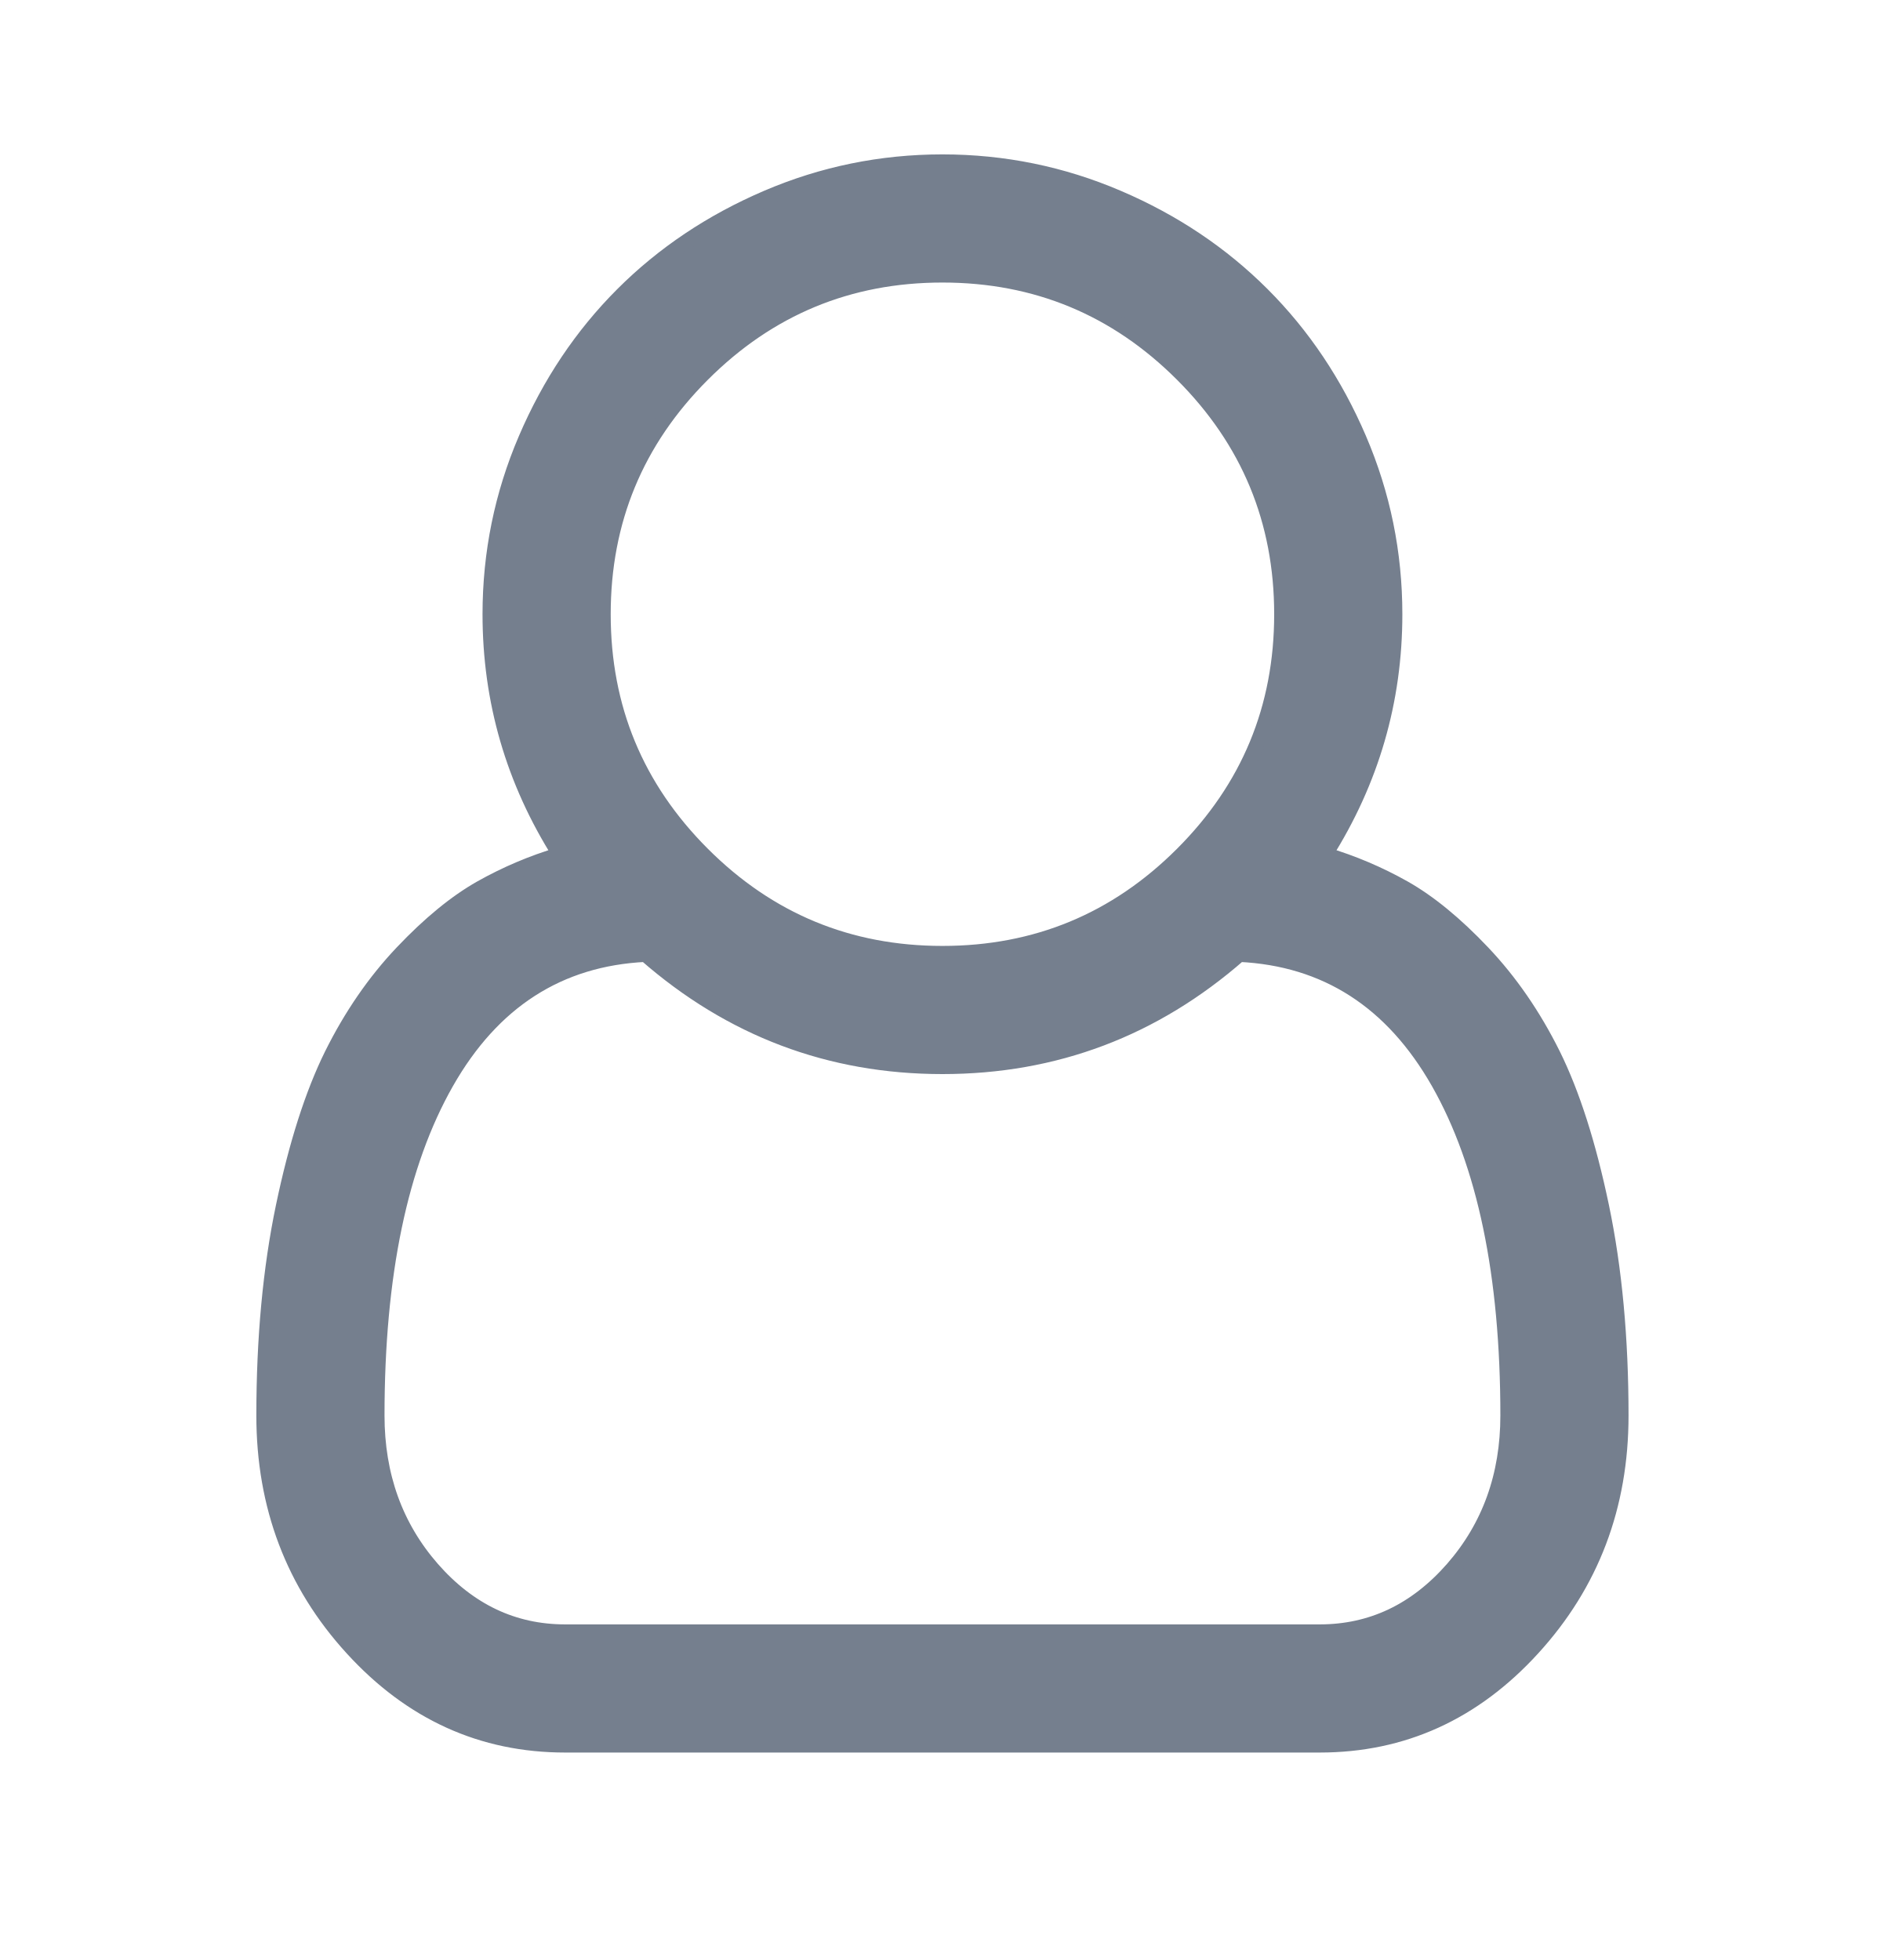
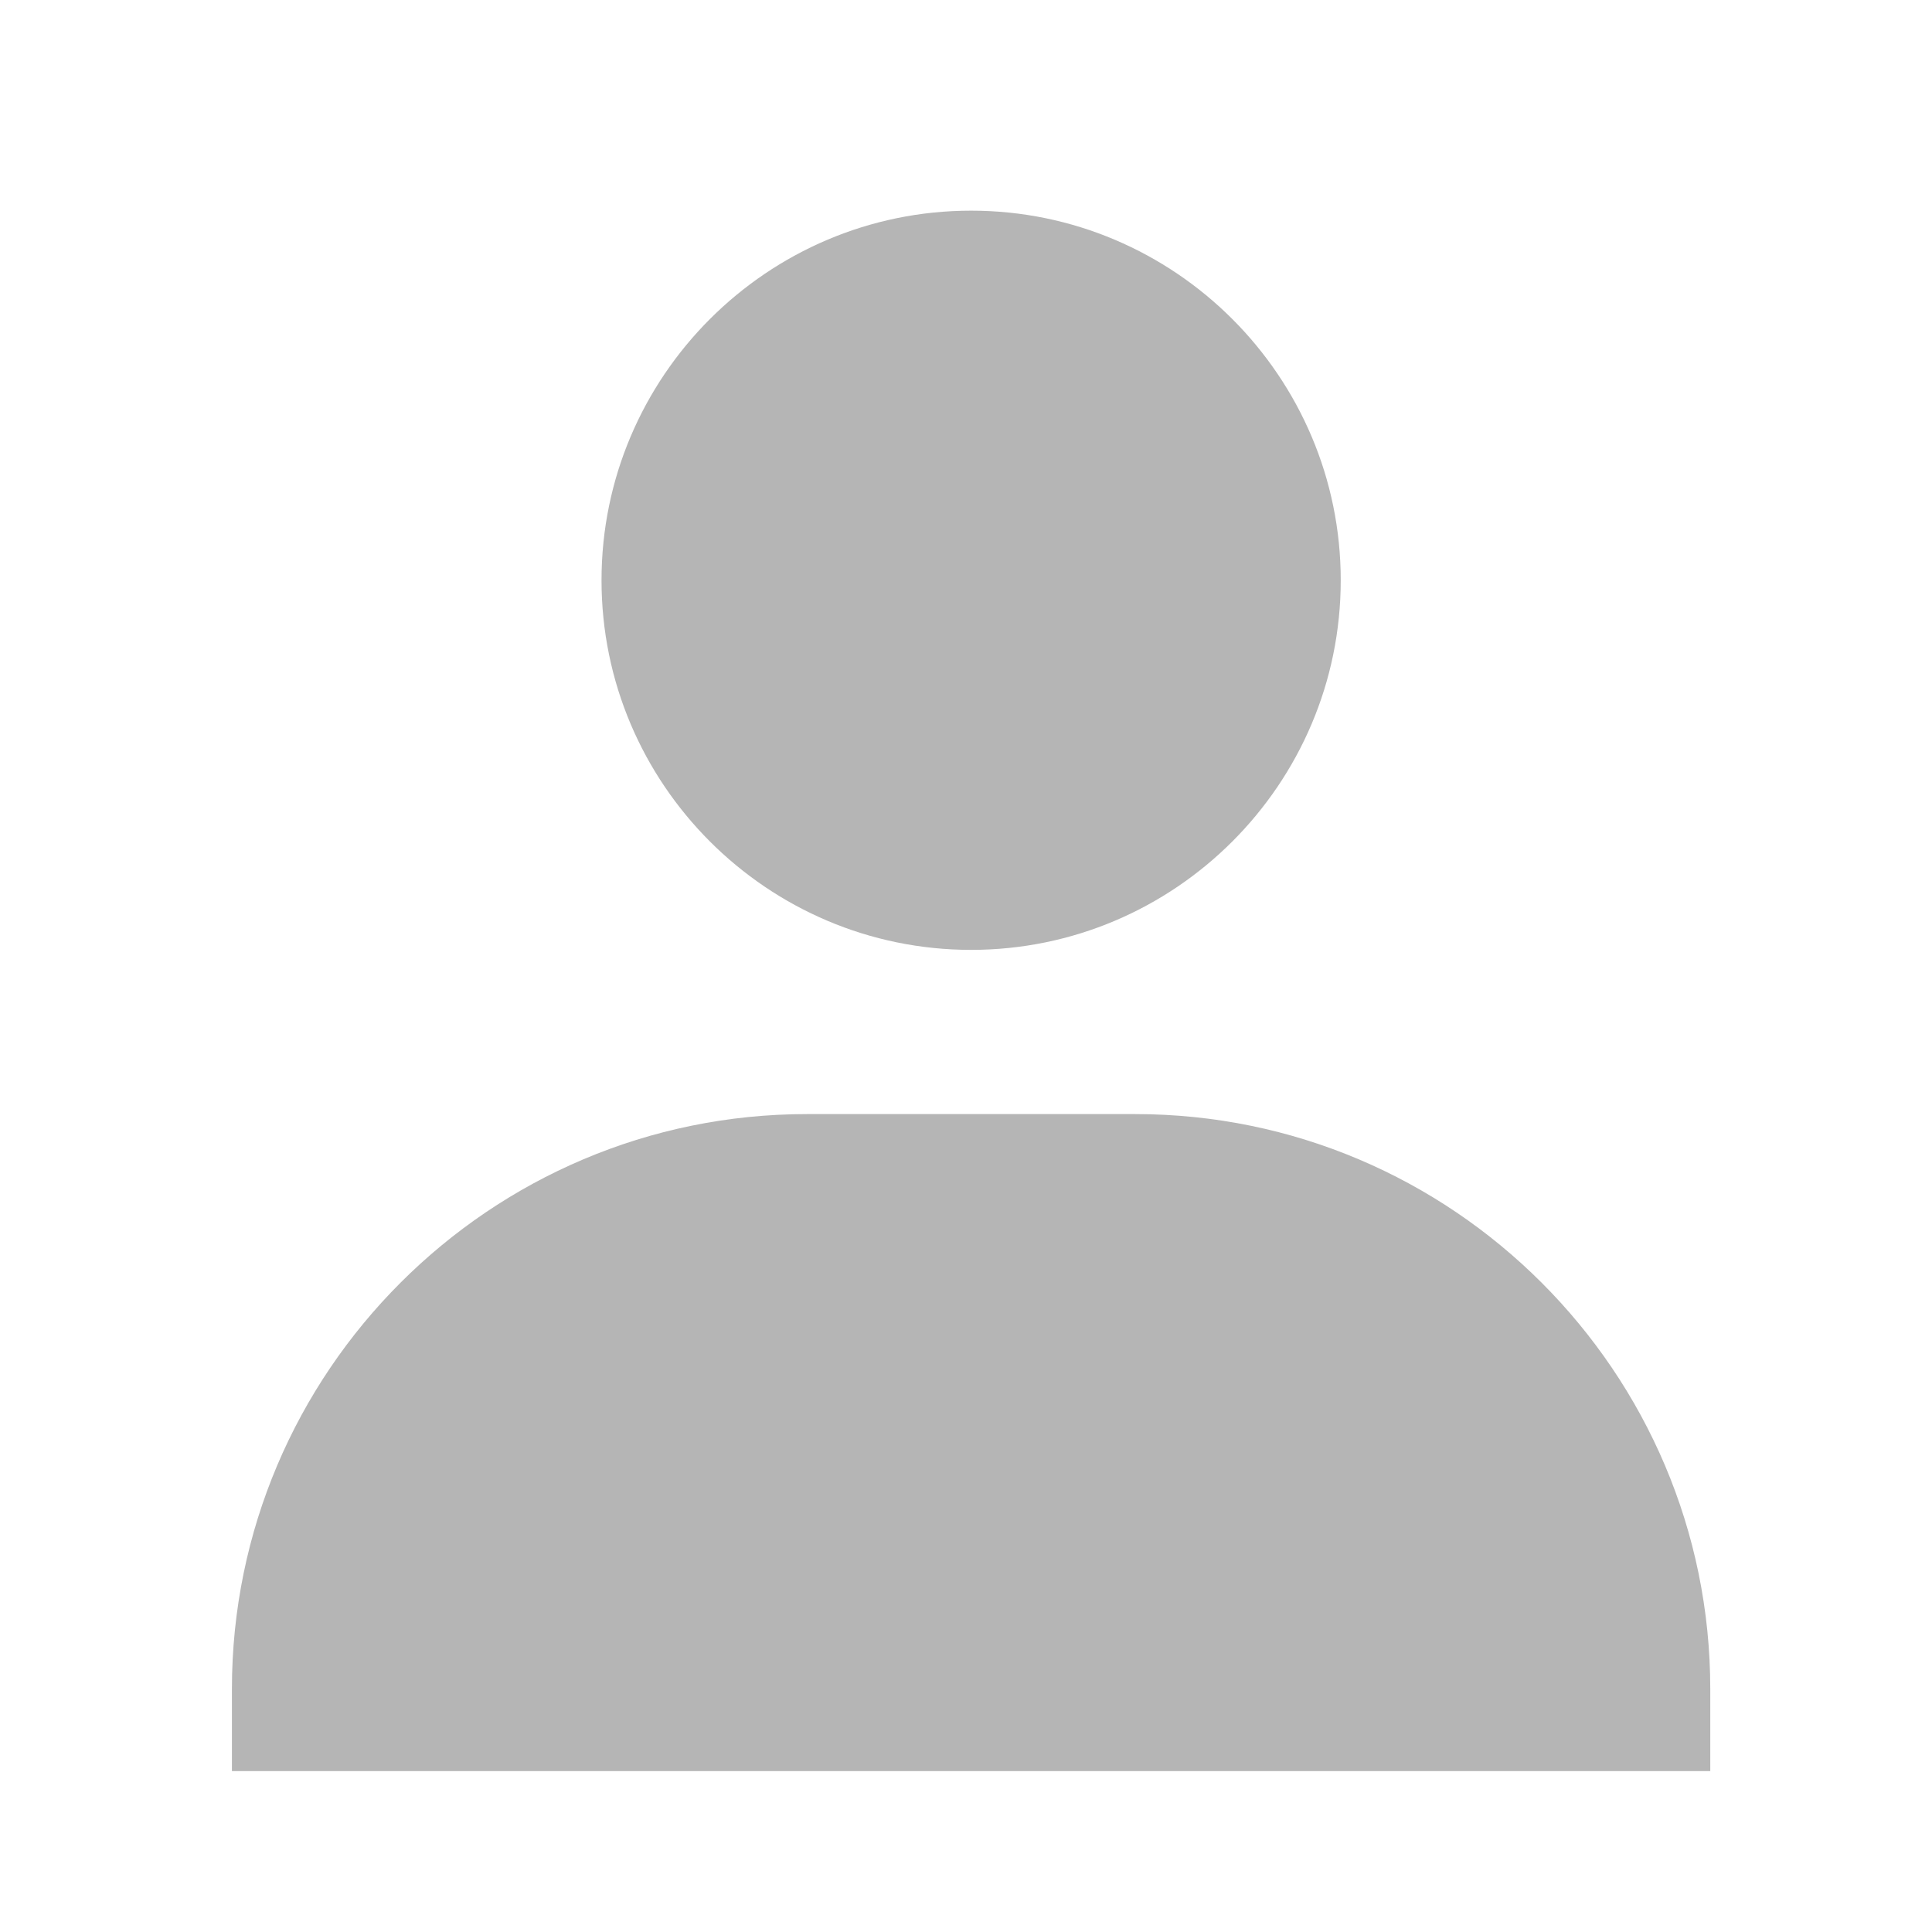
- <svg xmlns="http://www.w3.org/2000/svg" width="25" height="26" viewBox="0 0 25 26" fill="none">
-   <path d="M17.574 11.336C17.941 11.445 18.291 11.594 18.623 11.781C18.955 11.969 19.303 12.254 19.666 12.637C20.029 13.02 20.34 13.471 20.598 13.99C20.855 14.51 21.07 15.182 21.242 16.006C21.414 16.83 21.5 17.754 21.5 18.777C21.5 19.98 21.109 21.01 20.328 21.865C19.547 22.721 18.605 23.148 17.504 23.148H7.496C6.395 23.148 5.453 22.721 4.672 21.865C3.891 21.01 3.5 19.98 3.5 18.777C3.5 17.754 3.586 16.83 3.758 16.006C3.93 15.182 4.145 14.51 4.402 13.99C4.66 13.471 4.971 13.02 5.334 12.637C5.697 12.254 6.045 11.969 6.377 11.781C6.709 11.594 7.059 11.445 7.426 11.336C6.809 10.359 6.5 9.297 6.5 8.148C6.5 7.336 6.658 6.561 6.975 5.822C7.291 5.084 7.719 4.445 8.258 3.906C8.797 3.367 9.436 2.939 10.174 2.623C10.912 2.307 11.688 2.148 12.5 2.148C13.312 2.148 14.088 2.307 14.826 2.623C15.565 2.939 16.203 3.367 16.742 3.906C17.281 4.445 17.709 5.084 18.025 5.822C18.342 6.561 18.5 7.336 18.5 8.148C18.5 9.297 18.191 10.359 17.574 11.336ZM12.5 3.648C11.258 3.648 10.197 4.088 9.318 4.967C8.439 5.846 8 6.906 8 8.148C8 9.391 8.439 10.451 9.318 11.33C10.197 12.209 11.258 12.648 12.5 12.648C13.742 12.648 14.803 12.209 15.682 11.33C16.561 10.451 17 9.391 17 8.148C17 6.906 16.561 5.846 15.682 4.967C14.803 4.088 13.742 3.648 12.5 3.648ZM17.504 21.648C18.191 21.648 18.779 21.369 19.268 20.811C19.756 20.252 20 19.574 20 18.777C20 16.91 19.693 15.438 19.08 14.359C18.467 13.281 17.586 12.715 16.438 12.66C15.305 13.652 13.992 14.148 12.5 14.148C11.008 14.148 9.695 13.652 8.562 12.66C7.414 12.715 6.533 13.281 5.92 14.359C5.307 15.438 5 16.91 5 18.777C5 19.574 5.244 20.252 5.732 20.811C6.221 21.369 6.809 21.648 7.496 21.648H17.504Z" fill="#757F8E" stroke="#757F8E" stroke-width="0.2" />
+ <svg xmlns="http://www.w3.org/2000/svg" width="26" height="26" viewBox="0 0 26 26" fill="none">
+   <path d="M8.095 7.809C8.095 10.551 10.327 12.783 13.069 12.783C15.811 12.783 18.043 10.551 18.043 7.809C18.043 5.067 15.811 2.835 13.069 2.835C10.327 2.835 8.095 5.067 8.095 7.809ZM21.911 23.835H23.016V22.73C23.016 18.465 19.544 14.993 15.279 14.993H10.858C6.592 14.993 3.121 18.465 3.121 22.73V23.835H21.911Z" fill="#B5B5B5" />
</svg>
